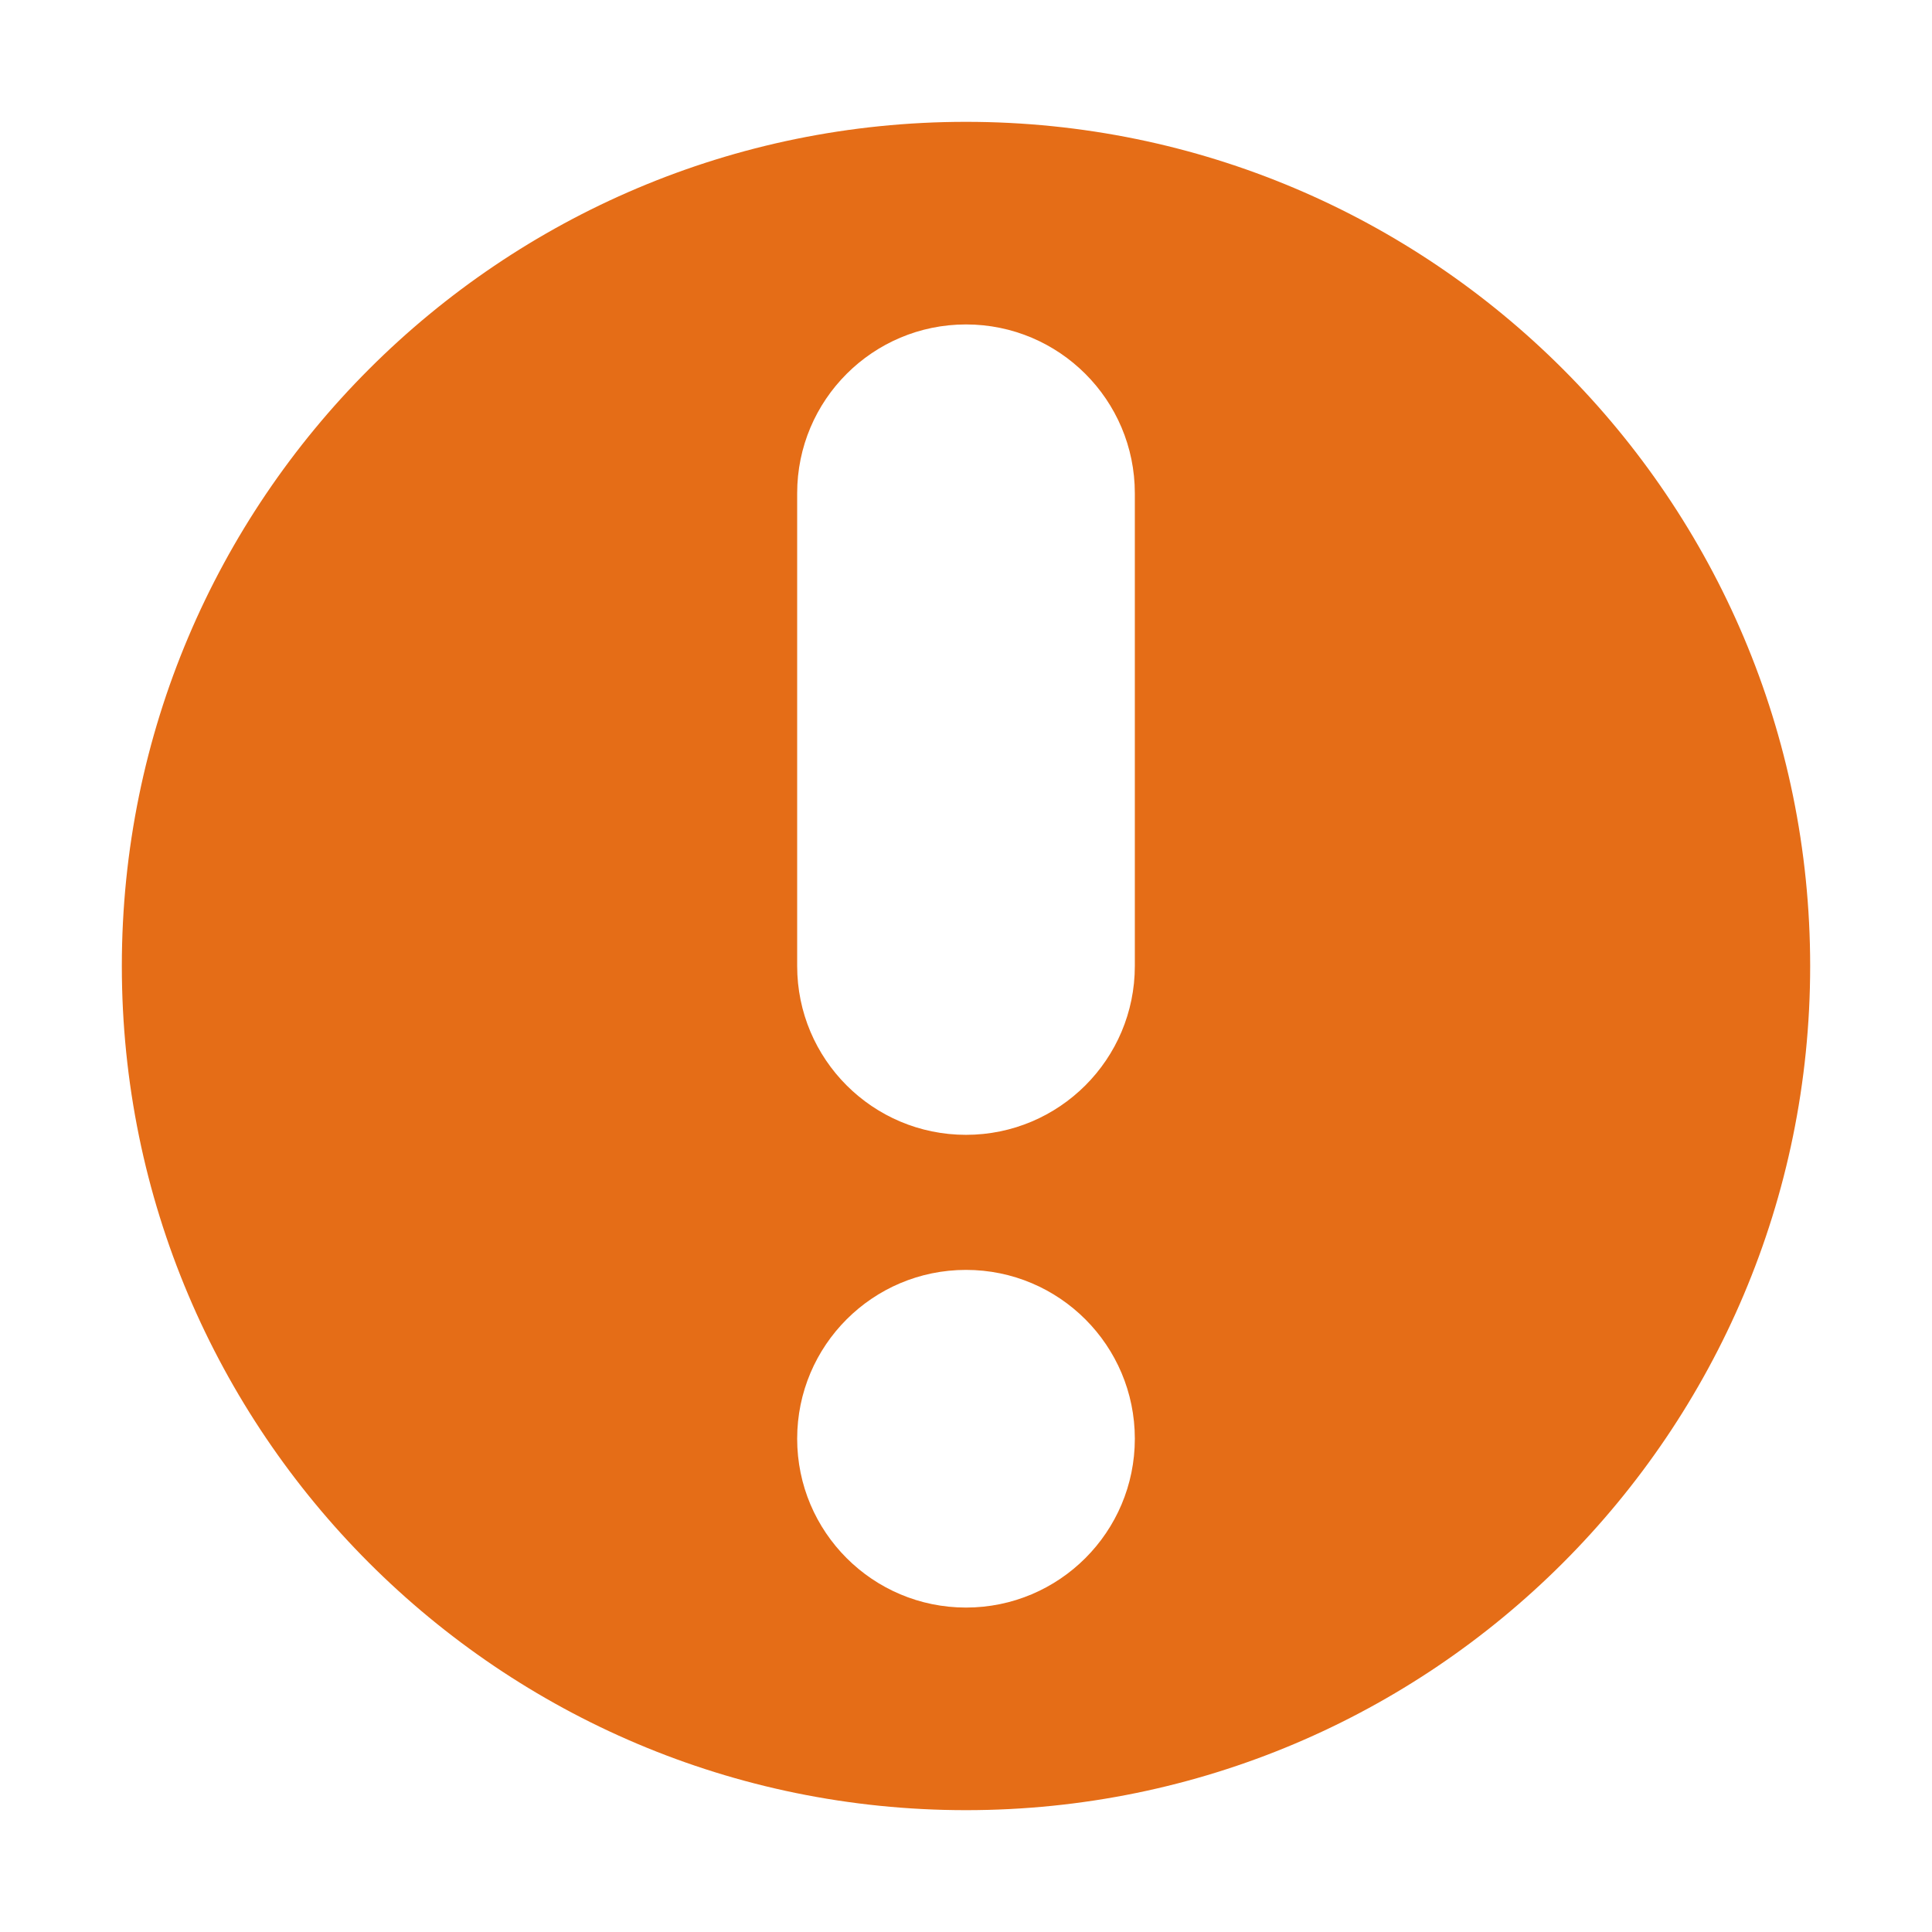
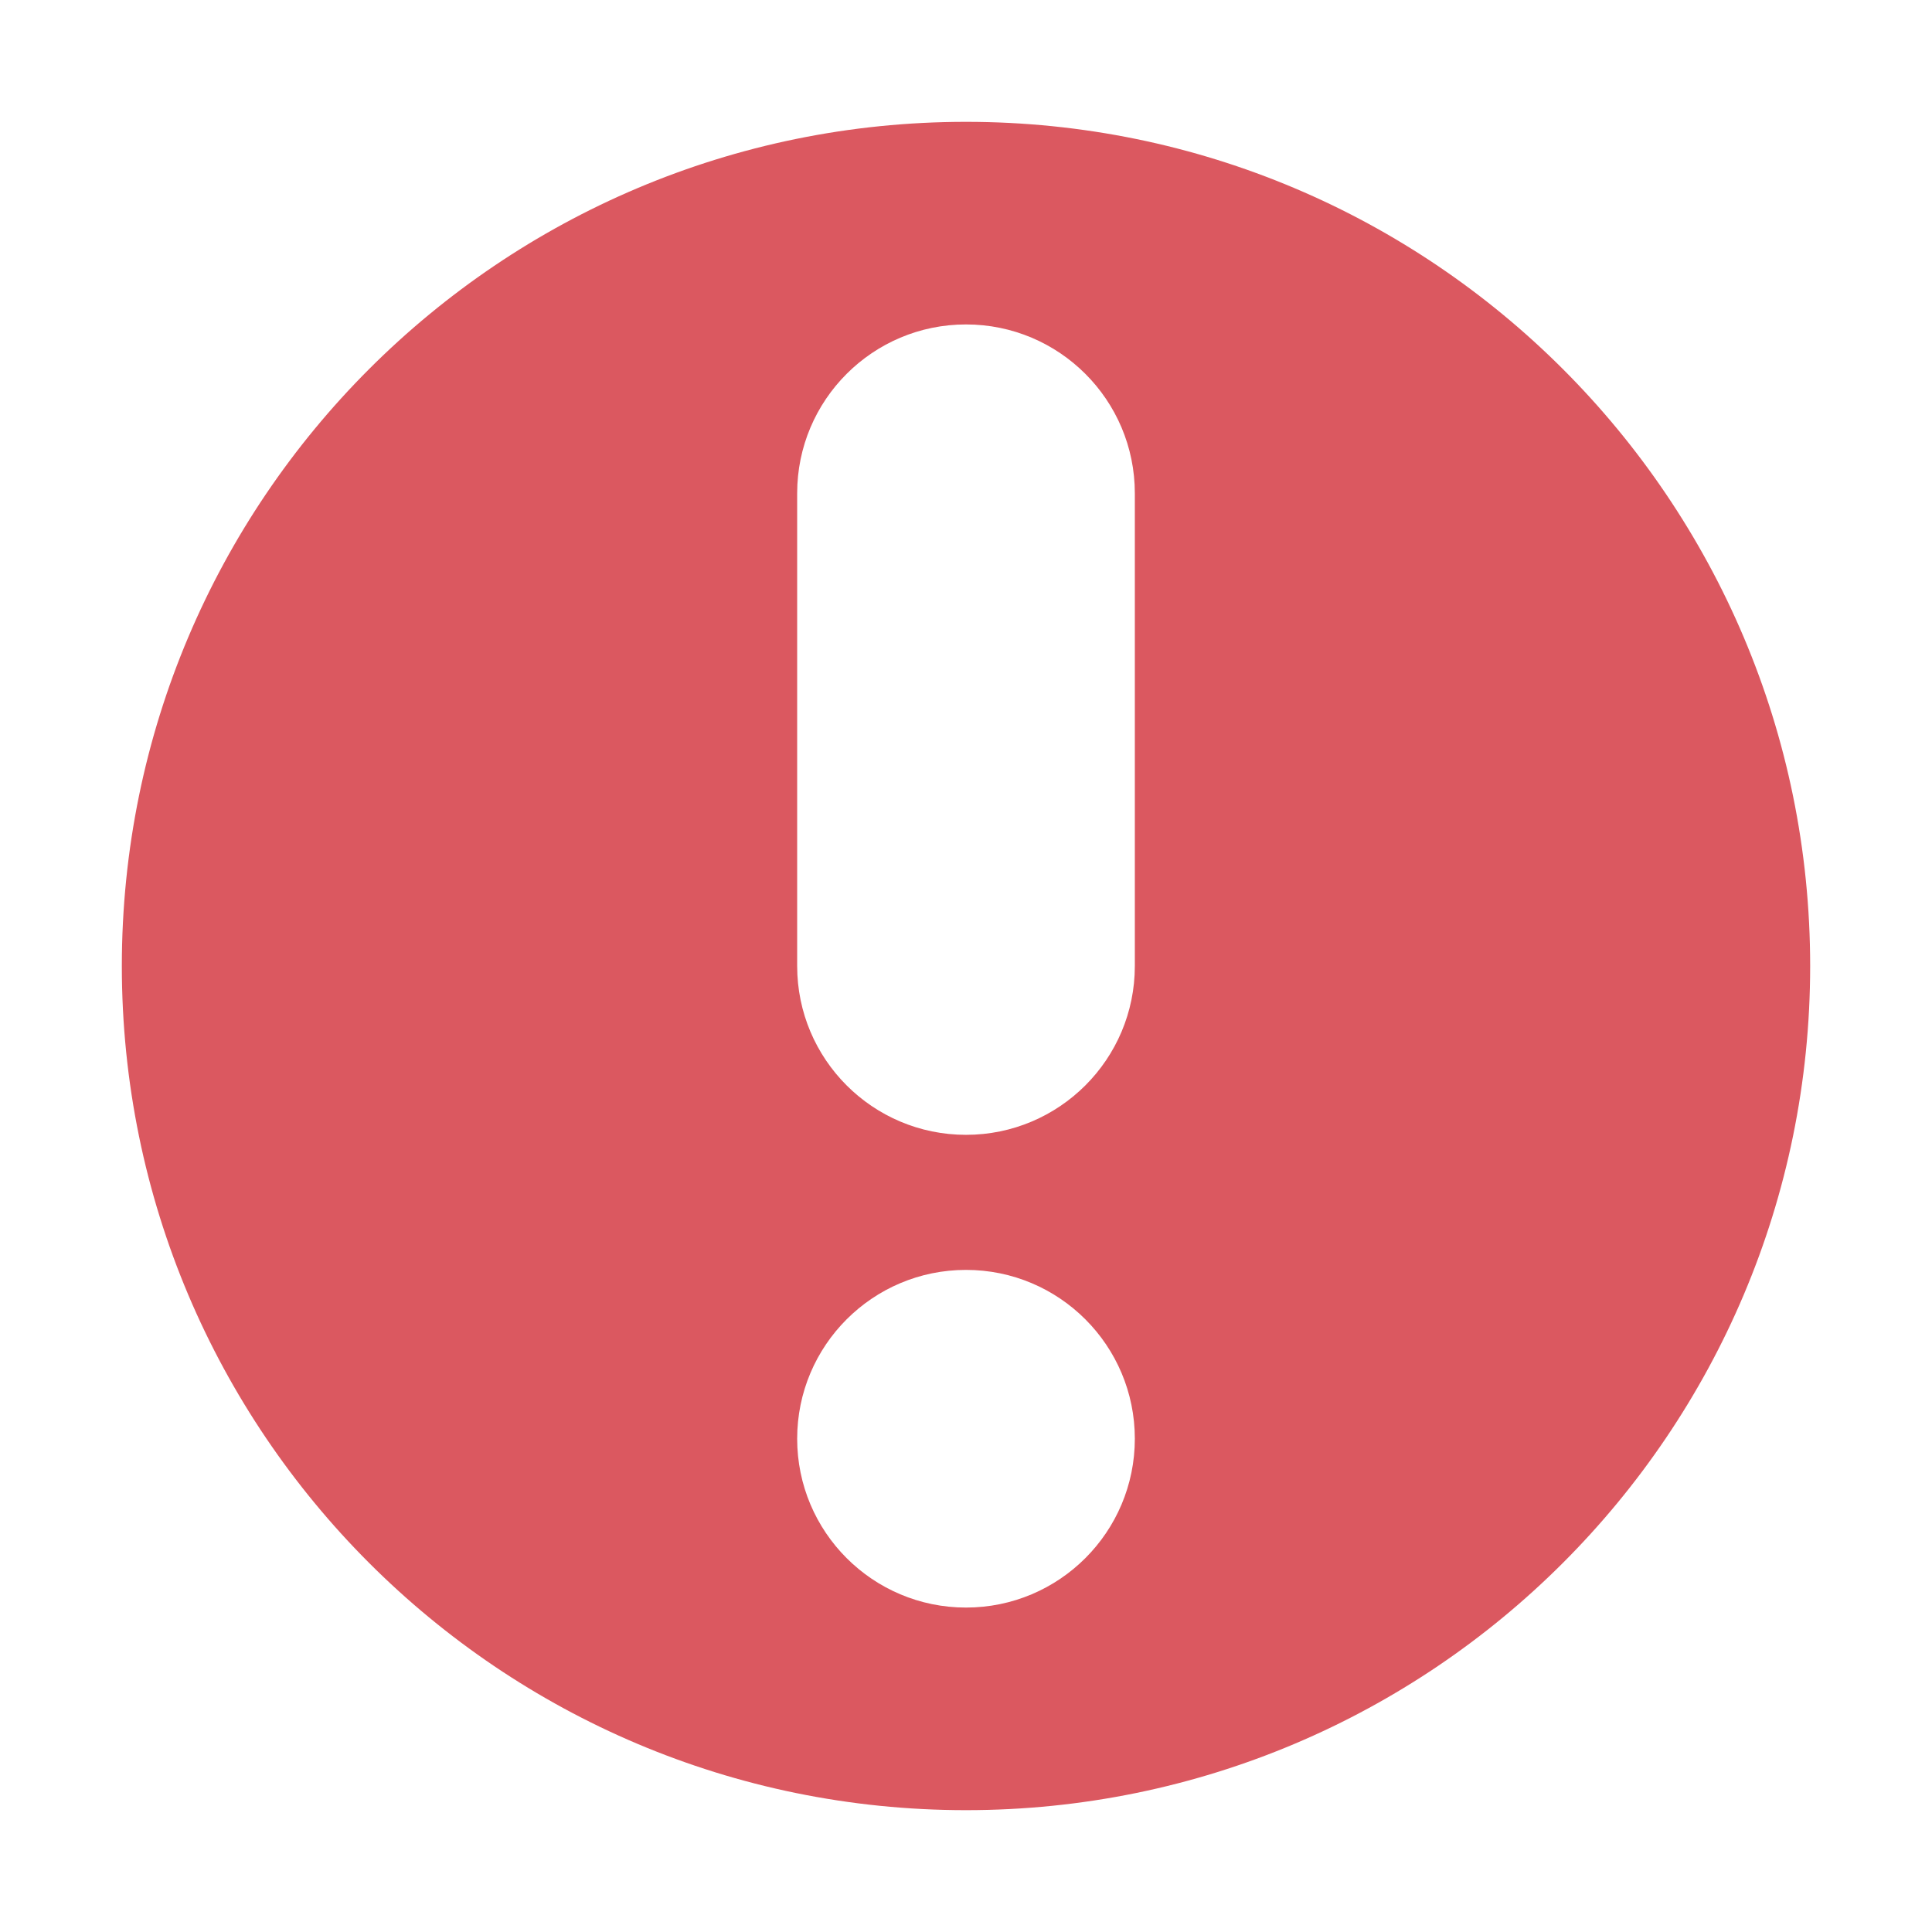
<svg xmlns="http://www.w3.org/2000/svg" width="16" height="16" viewBox="0 0 111 111" fill="none">
-   <path d="M55.5 7C82.286 7 104 28.714 104 55.5C104 82.286 82.286 104 55.5 104C28.714 104 7 82.286 7 55.5C7 28.714 28.714 7 55.5 7ZM55.5 72.96C50.143 72.96 45.8 77.303 45.8 82.66C45.8 88.017 50.143 92.36 55.5 92.36C60.857 92.36 65.2 88.017 65.2 82.66C65.2 77.303 60.857 72.96 55.5 72.96ZM55.5 18.64C50.143 18.64 45.8 22.983 45.8 28.34V55.5C45.8 60.857 50.143 65.2 55.5 65.2C60.857 65.2 65.2 60.857 65.2 55.5V28.34C65.2 22.983 60.857 18.64 55.5 18.64Z" fill="#E56D17" />
+   <path d="M55.5 7C82.286 7 104 28.714 104 55.5C104 82.286 82.286 104 55.5 104C28.714 104 7 82.286 7 55.5C7 28.714 28.714 7 55.5 7ZM55.5 72.96C50.143 72.96 45.8 77.303 45.8 82.66C45.8 88.017 50.143 92.36 55.5 92.36C60.857 92.36 65.2 88.017 65.2 82.66C65.2 77.303 60.857 72.96 55.5 72.96ZM55.5 18.64C50.143 18.64 45.8 22.983 45.8 28.34V55.5C45.8 60.857 50.143 65.2 55.5 65.2C60.857 65.2 65.2 60.857 65.2 55.5V28.34C65.2 22.983 60.857 18.64 55.5 18.64Z" fill="#DB5860" />
</svg>
